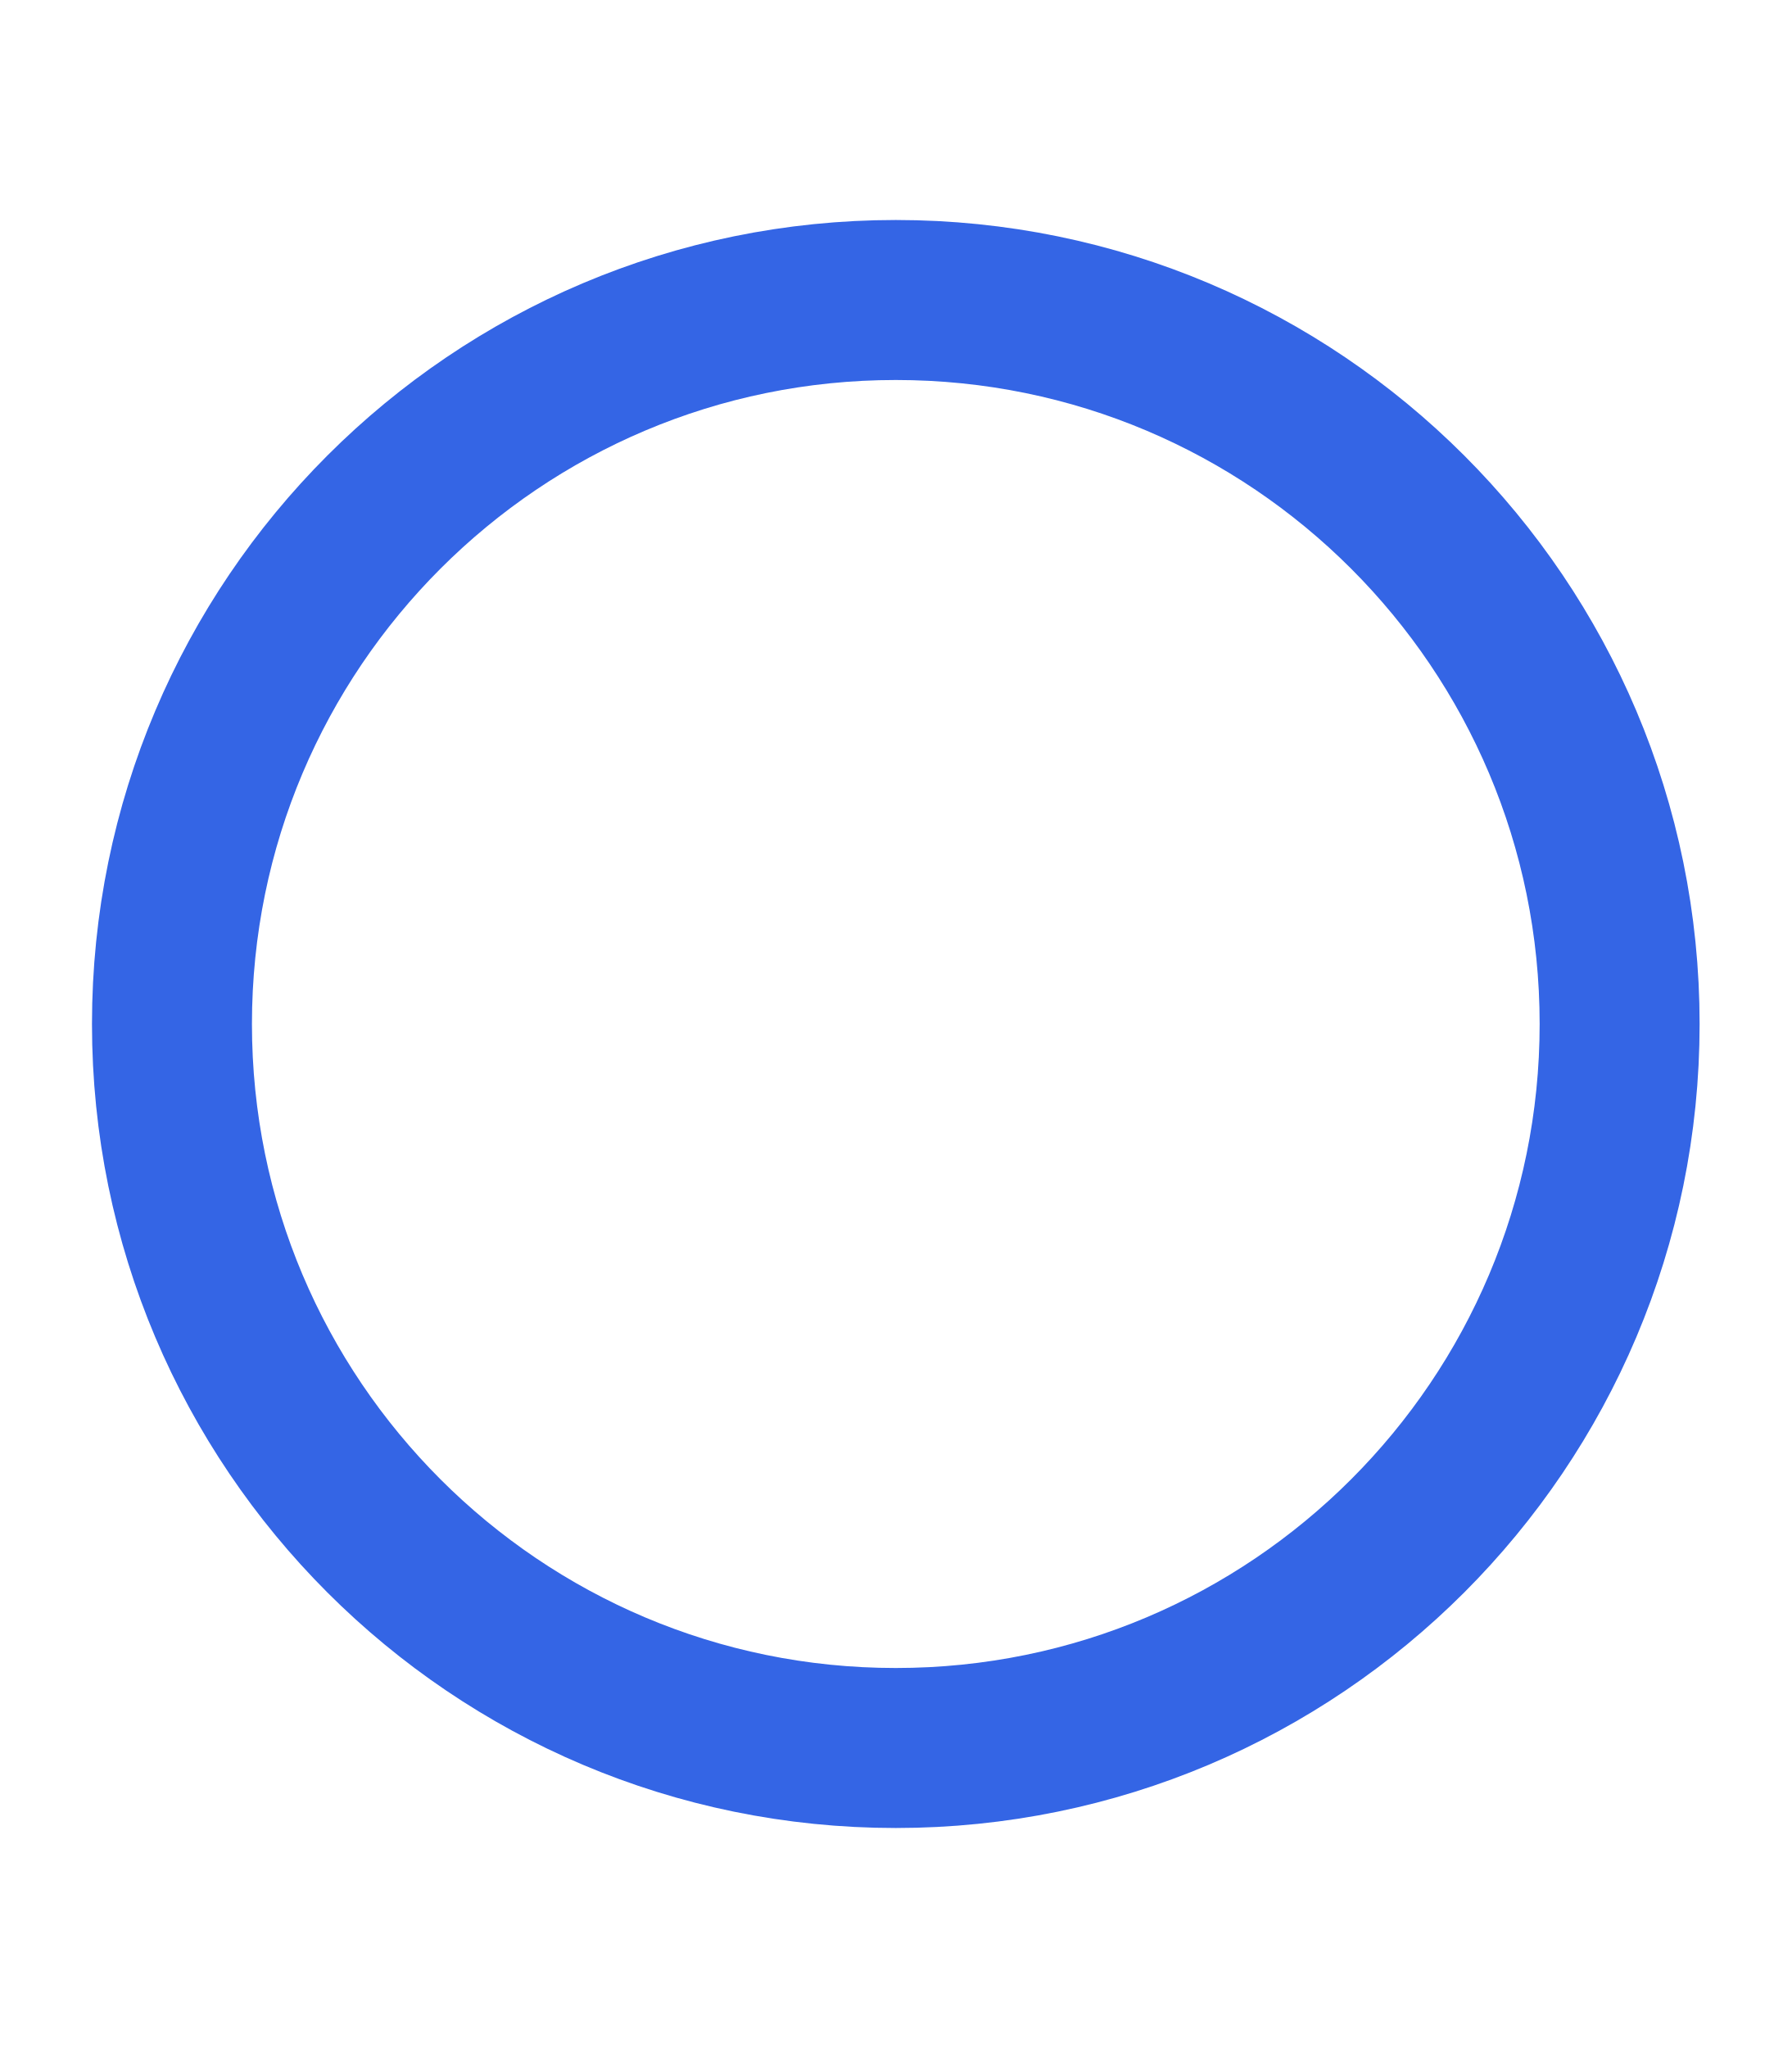
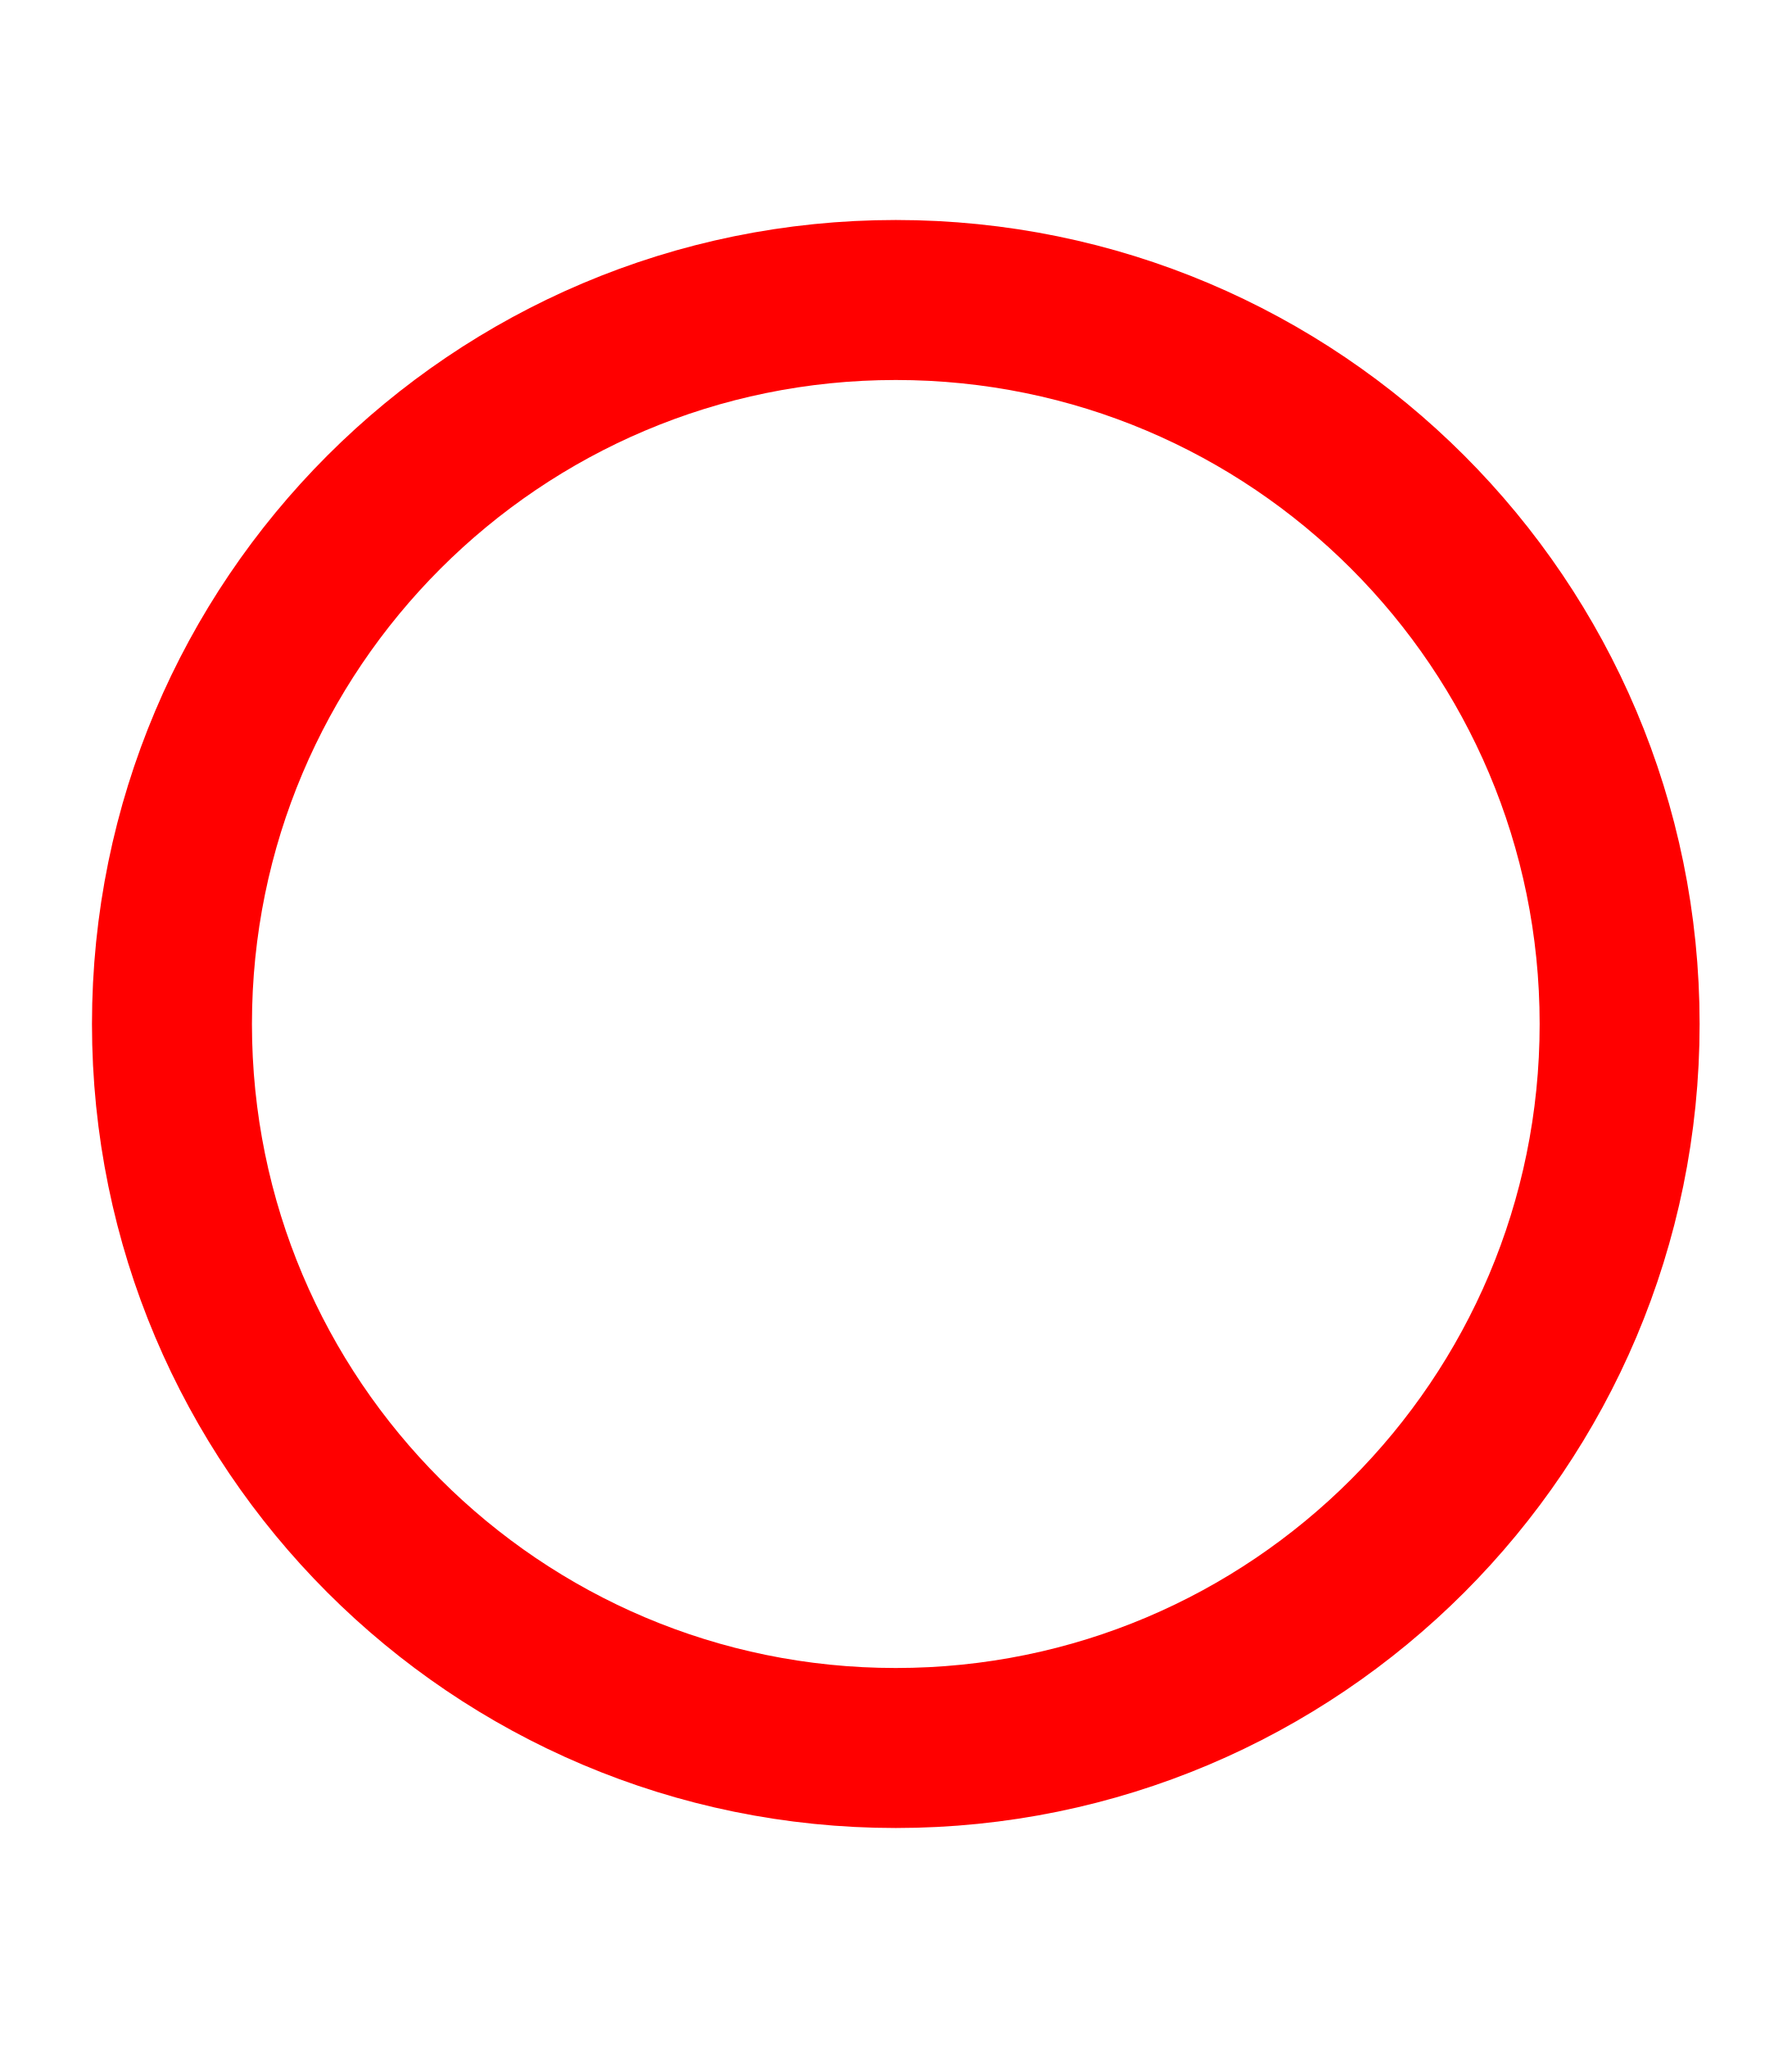
<svg xmlns="http://www.w3.org/2000/svg" version="1.1" id="Layer_1" x="0px" y="0px" viewBox="0 0 448 512" style="enable-background:new 0 0 448 512;" xml:space="preserve">
  <style type="text/css">
- 	.st0{fill:none;stroke:#3465E5;stroke-width:40;stroke-miterlimit:10;}
+ 	.st0{fill:none;stroke:#ff0000;stroke-width:40;stroke-miterlimit:10;}
</style>
  <circle class="st0" cx="224" cy="256" r="181" />
</svg>
